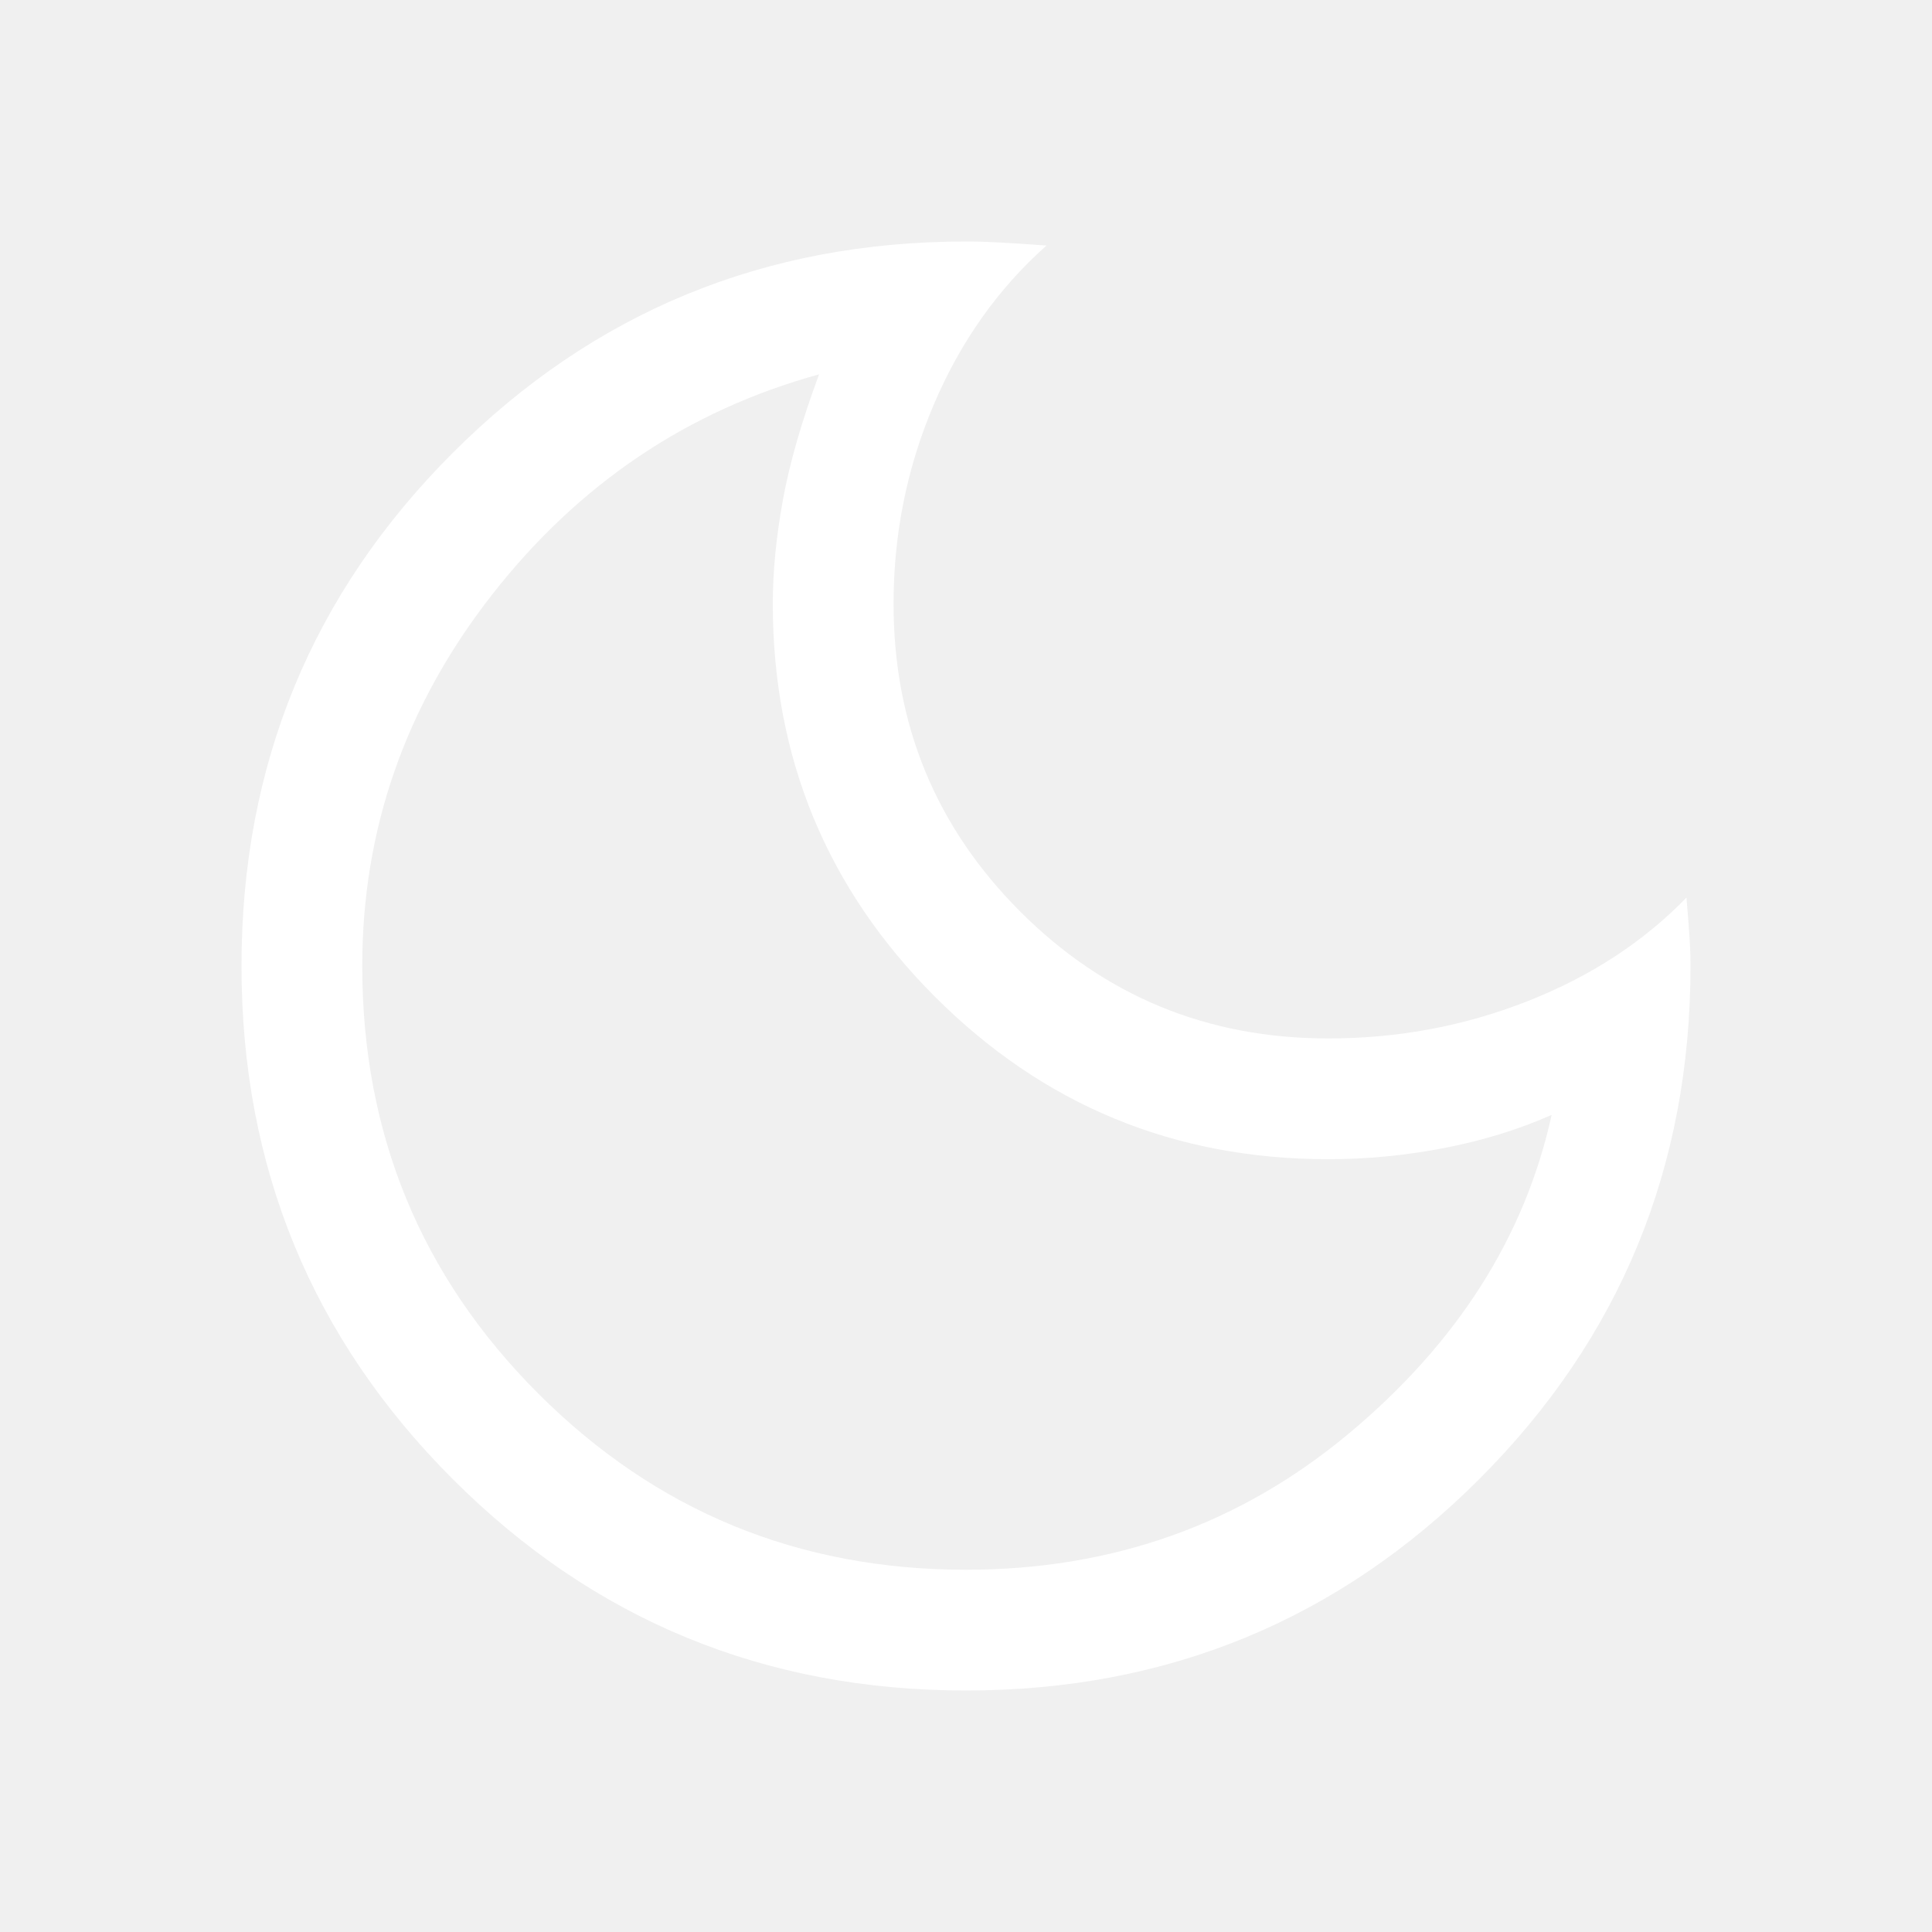
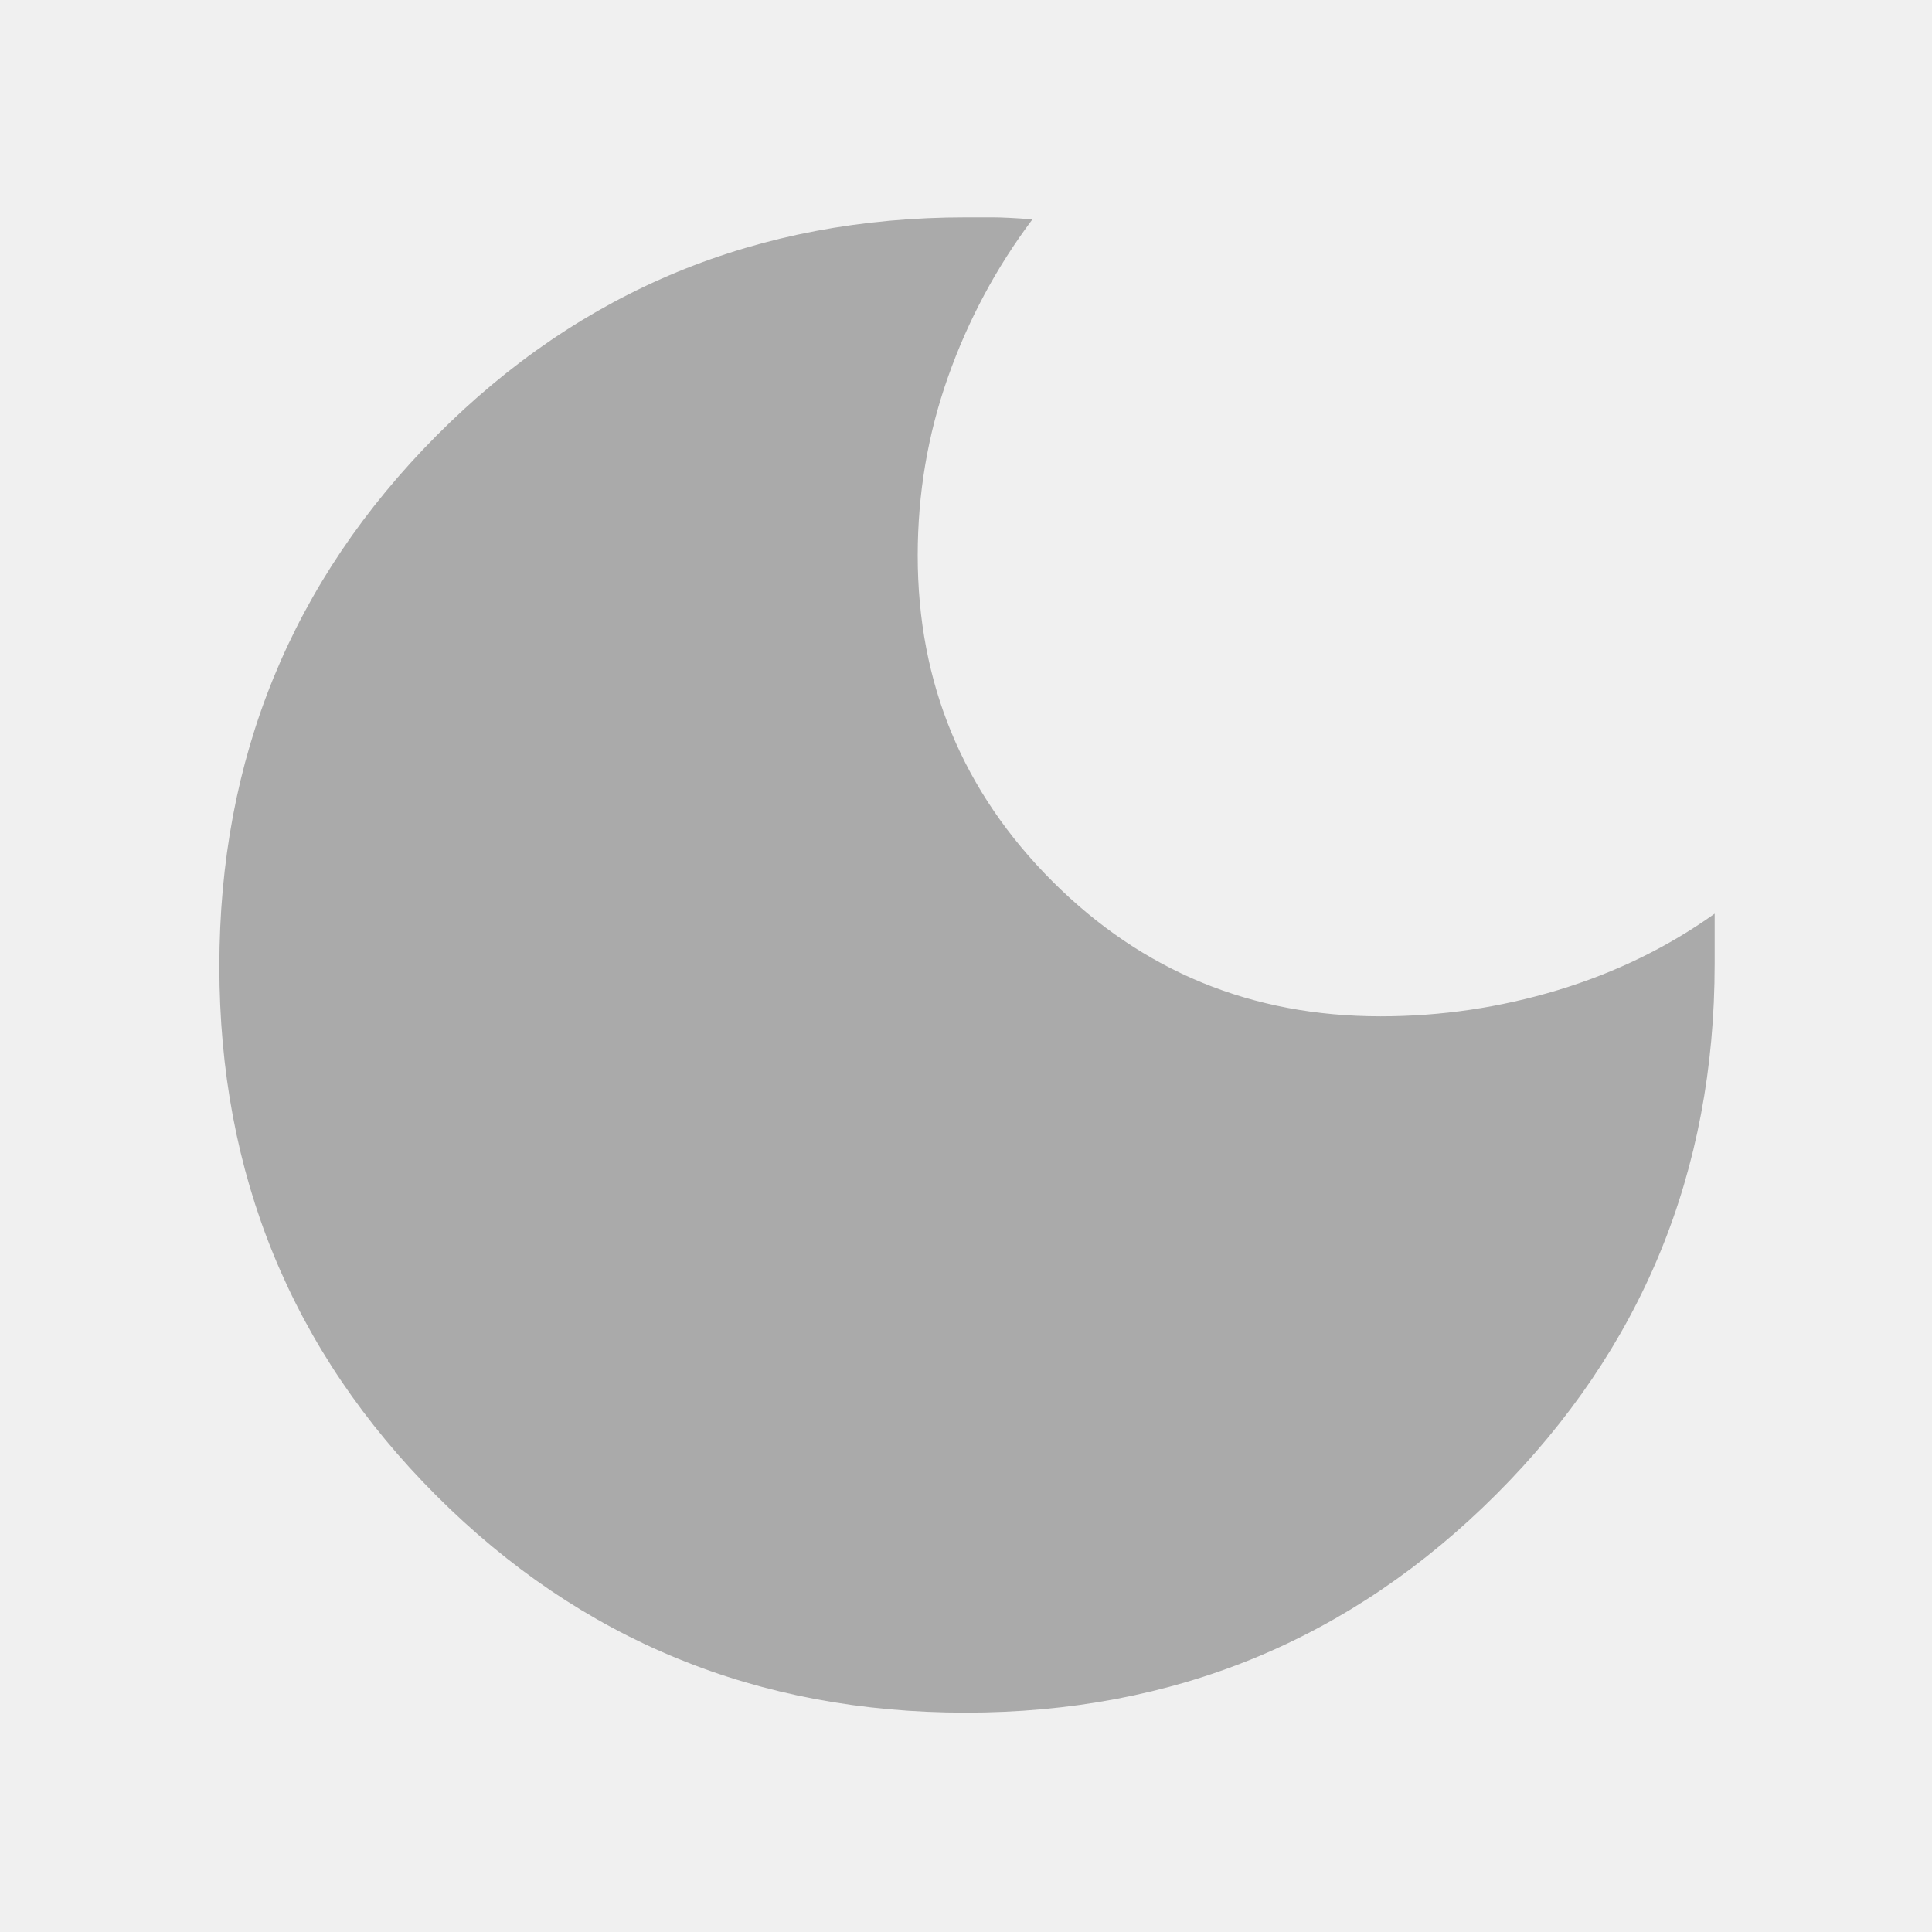
<svg xmlns="http://www.w3.org/2000/svg" height="48" viewBox="0 -960 960 960" width="48">
-   <path fill="#fff" d="M480-120q-150 0-255-105T120-480q0-150 105-255t255-105q8 0 17 .5t23 1.5q-36 32-56 79t-20 99q0 90 63 153t153 63q52 0 99-18.5t79-51.5q1 12 1.5 19.5t.5 14.5q0 150-105 255T480-120Zm0-60q109 0 190-67.5T771-406q-25 11-53.667 16.5Q688.667-384 660-384q-114.689 0-195.345-80.655Q384-545.311 384-660q0-24 5-51.5t18-62.5q-98 27-162.5 109.5T180-480q0 125 87.5 212.5T480-180Zm-4-297Z" />
+   <path fill="#aaa" d="M479.824-109q-155.177 0-263-107.824Q109-324.647 109-479.824 109-635 216.875-743.5T480-852h13q7 0 20 1-27 36-42 78.5T456-684q0 95.083 67.042 162.042Q590.083-455 686-455q45 0 88-13t78-38v25q0 155-108.5 263.5T479.824-109Z" />
</svg>
